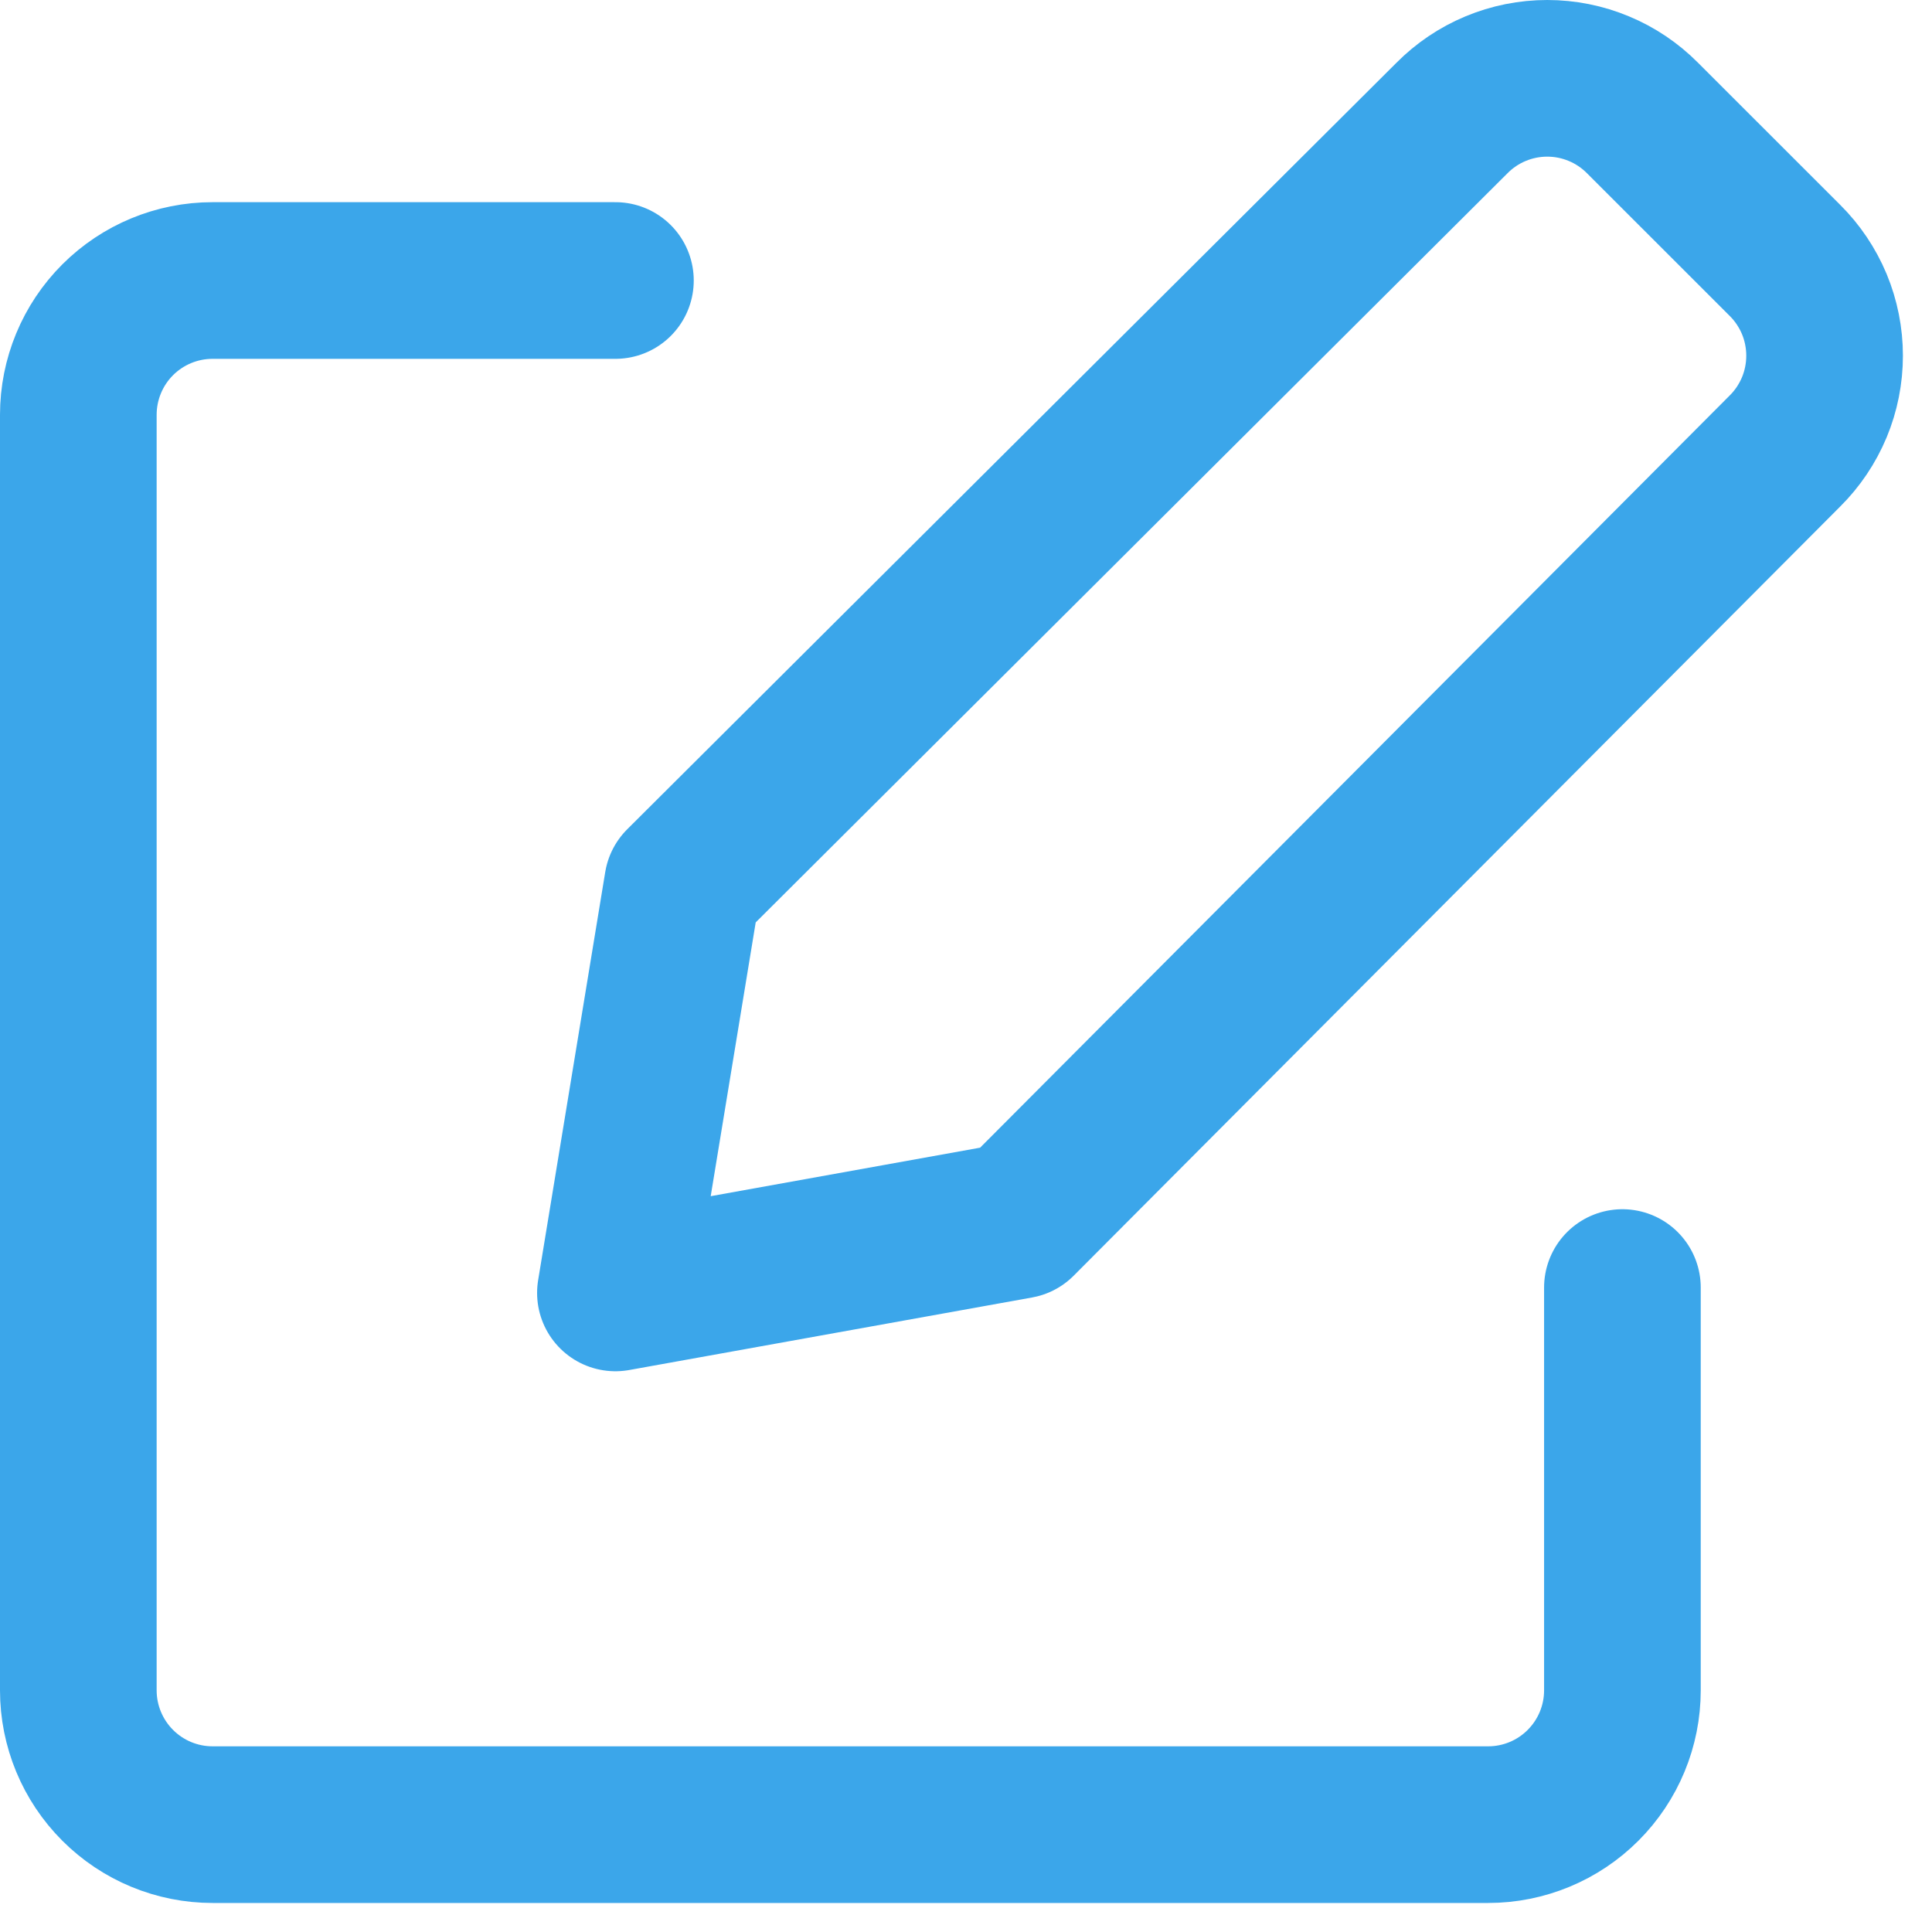
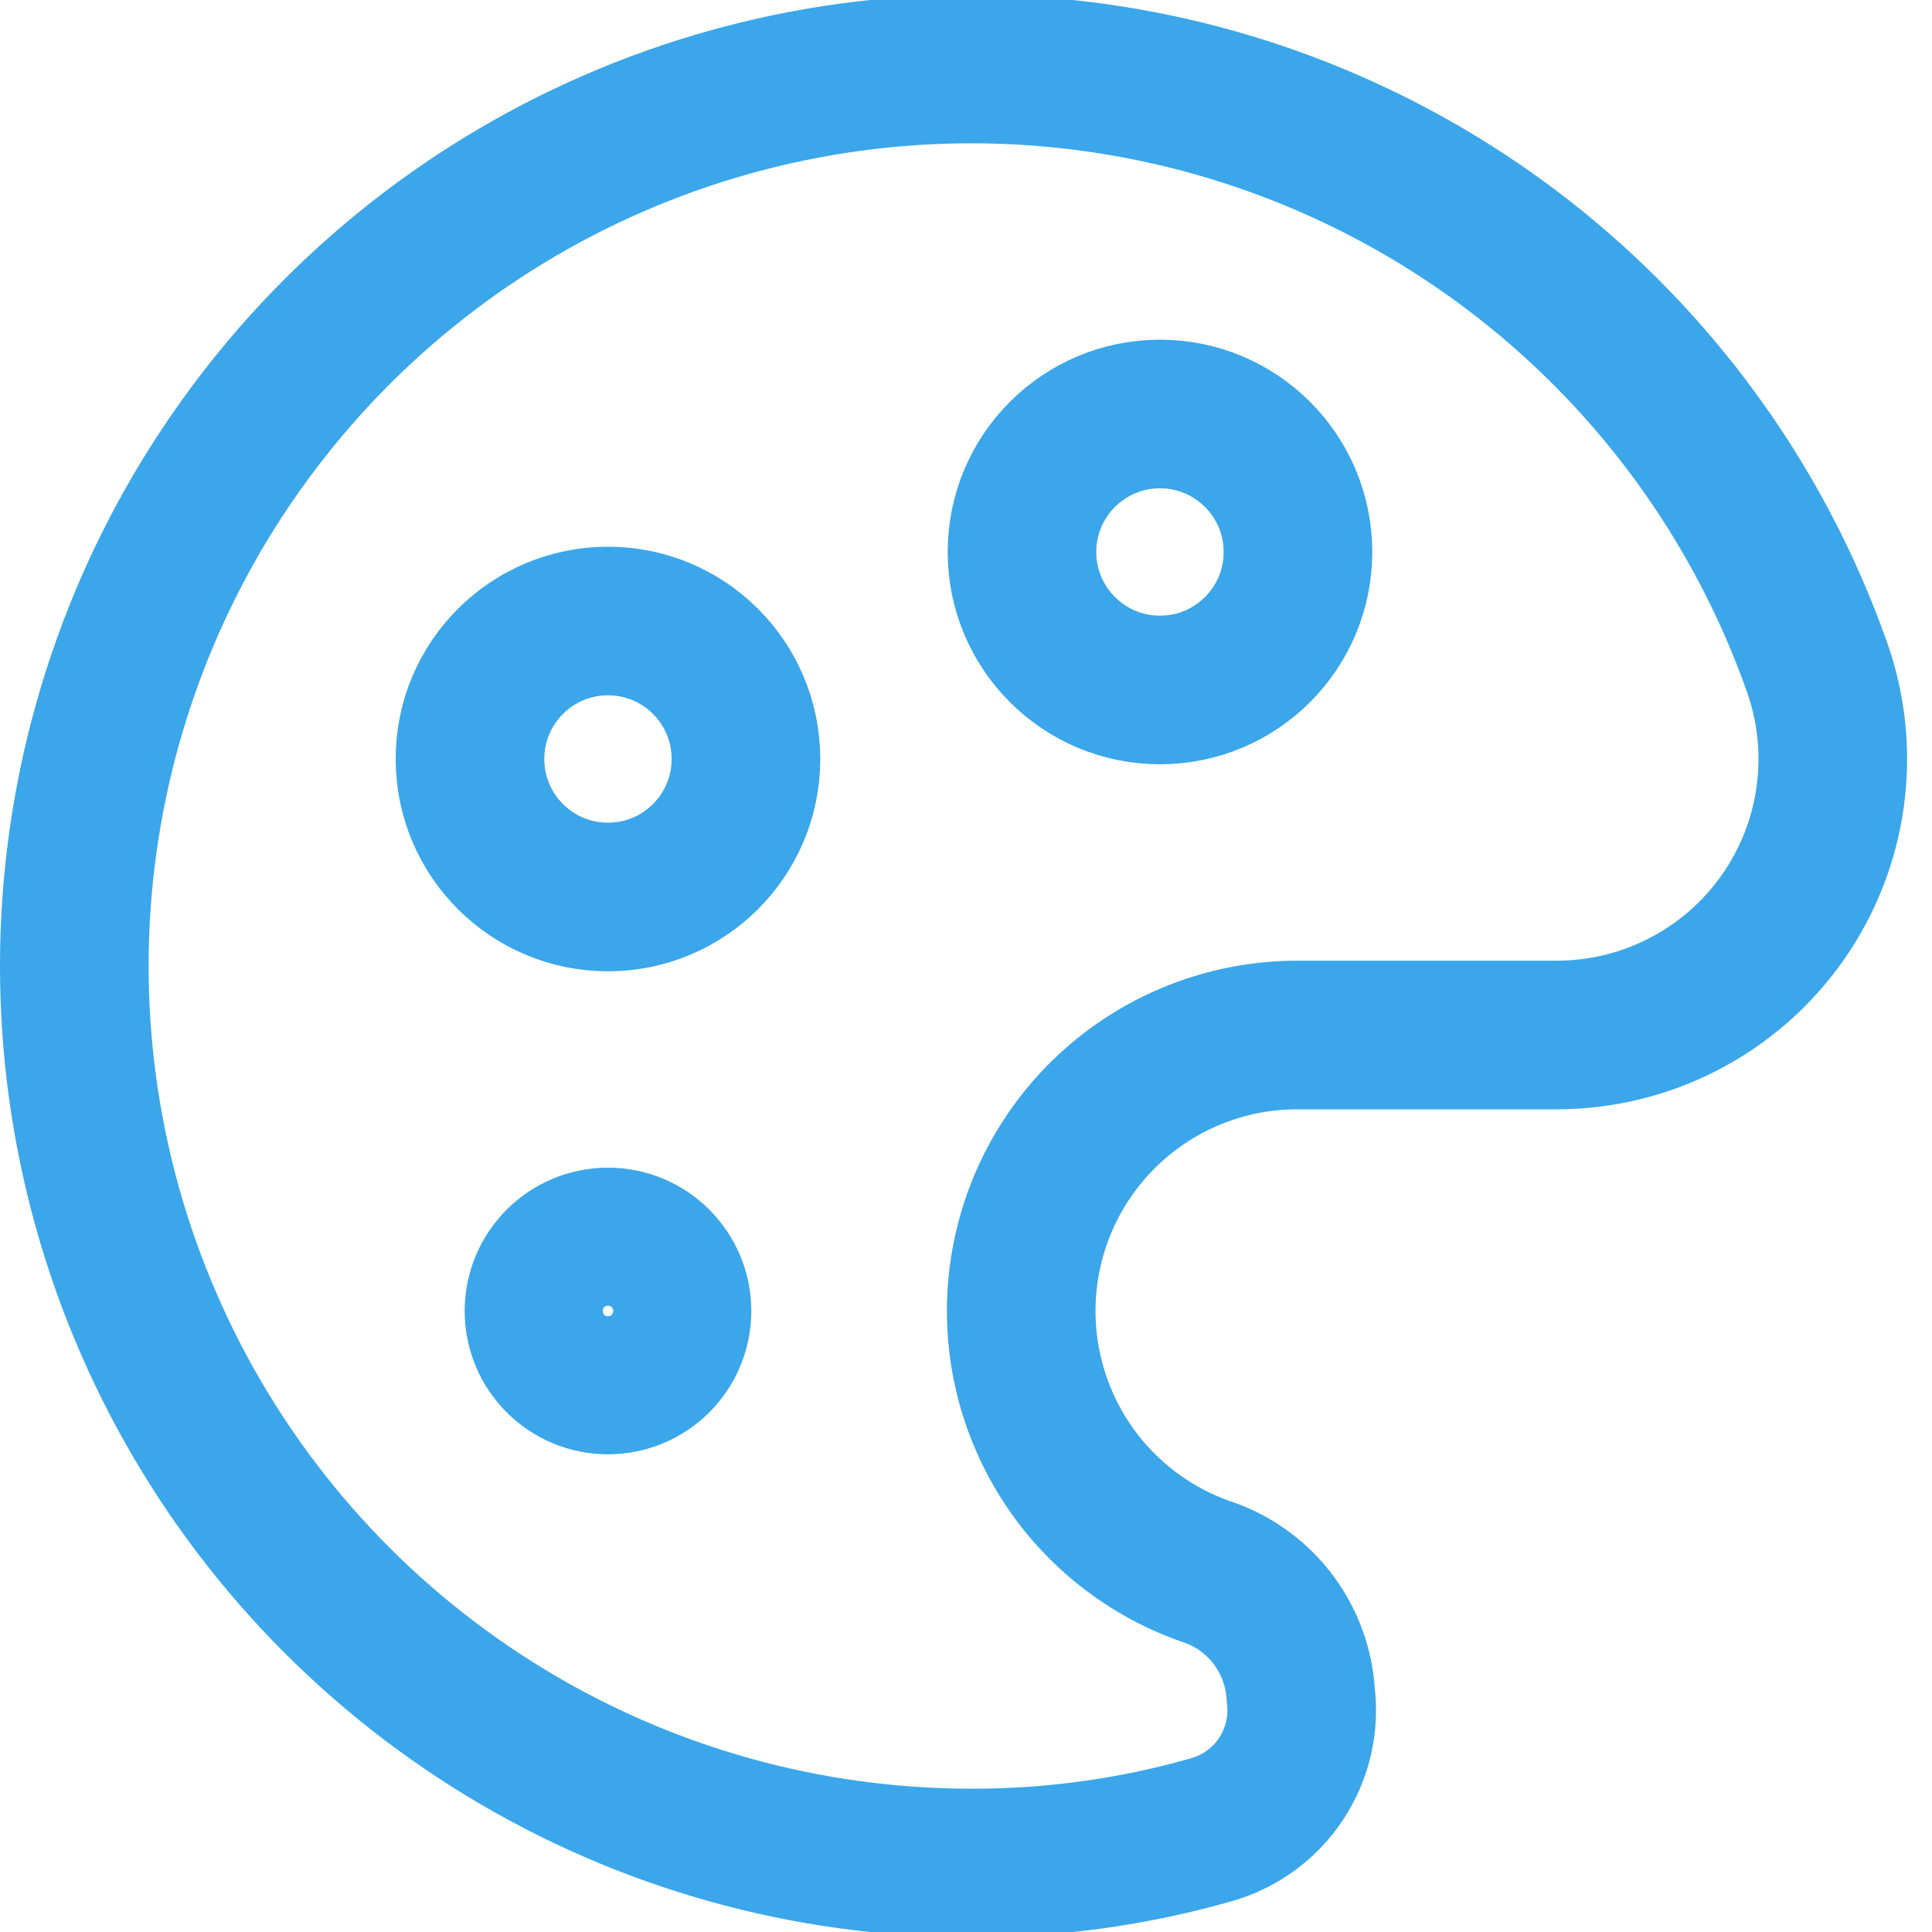
- <svg xmlns="http://www.w3.org/2000/svg" width="37" height="37" viewBox="0 0 37 37" fill="none">
-   <path d="M19.5 23.372L11.786 24.761L13.071 16.944L27.806 2.261C28.045 2.02 28.329 1.828 28.642 1.698C28.956 1.567 29.292 1.5 29.631 1.5C29.971 1.5 30.307 1.567 30.62 1.698C30.934 1.828 31.218 2.02 31.457 2.261L34.183 4.986C34.424 5.225 34.615 5.51 34.746 5.823C34.876 6.136 34.943 6.473 34.943 6.812C34.943 7.152 34.876 7.488 34.746 7.801C34.615 8.114 34.424 8.399 34.183 8.638L19.5 23.372Z" stroke="#3BA6EA" stroke-width="3" stroke-linecap="round" stroke-linejoin="round" />
-   <path d="M31.071 24.658V32.372C31.071 33.054 30.8 33.708 30.318 34.19C29.836 34.673 29.182 34.944 28.5 34.944H4.071C3.389 34.944 2.735 34.673 2.253 34.19C1.771 33.708 1.5 33.054 1.5 32.372V7.944C1.5 7.262 1.771 6.607 2.253 6.125C2.735 5.643 3.389 5.372 4.071 5.372H11.786" stroke="#3BA6EA" stroke-width="3" stroke-linecap="round" stroke-linejoin="round" />
+ <svg xmlns="http://www.w3.org/2000/svg" width="39" height="39" viewBox="0 0 39 39" fill="none">
+   <path d="M23.416 13.928C24.954 13.928 26.201 12.681 26.201 11.143C26.201 9.604 24.954 8.357 23.416 8.357C21.877 8.357 20.63 9.604 20.63 11.143C20.63 12.681 21.877 13.928 23.416 13.928Z" stroke="#3BA6EA" stroke-width="3" stroke-linecap="round" stroke-linejoin="round" />
+   <path d="M12.273 27.857C13.042 27.857 13.666 27.233 13.666 26.464C13.666 25.695 13.042 25.071 12.273 25.071C11.504 25.071 10.88 25.695 10.88 26.464C10.88 27.233 11.504 27.857 12.273 27.857Z" stroke="#3BA6EA" stroke-width="3" stroke-linecap="round" stroke-linejoin="round" />
+   <path d="M12.273 18.107C13.811 18.107 15.058 16.86 15.058 15.321C15.058 13.783 13.811 12.536 12.273 12.536C10.734 12.536 9.487 13.783 9.487 15.321C9.487 16.86 10.734 18.107 12.273 18.107Z" stroke="#3BA6EA" stroke-width="3" stroke-linecap="round" stroke-linejoin="round" />
+   <path d="M26.257 34.209C26.226 33.668 26.038 33.149 25.716 32.713C25.395 32.278 24.953 31.946 24.446 31.757C23.186 31.343 22.115 30.493 21.426 29.36C20.737 28.227 20.474 26.885 20.686 25.576C20.897 24.267 21.569 23.076 22.58 22.217C23.591 21.359 24.875 20.889 26.201 20.893H31.41C32.304 20.895 33.185 20.683 33.979 20.273C34.773 19.864 35.457 19.27 35.973 18.54C36.49 17.811 36.823 16.968 36.945 16.083C37.067 15.198 36.975 14.297 36.675 13.455C35.568 10.326 33.621 7.563 31.049 5.466C28.476 3.369 25.377 2.019 22.09 1.564C18.802 1.109 15.453 1.566 12.407 2.886C9.362 4.205 6.738 6.337 4.822 9.047C2.906 11.756 1.772 14.941 1.543 18.252C1.314 21.563 2 24.873 3.525 27.821C5.05 30.768 7.356 33.24 10.191 34.966C13.025 36.692 16.28 37.606 19.599 37.607C21.238 37.612 22.87 37.387 24.446 36.938C25.025 36.776 25.527 36.411 25.859 35.91C26.191 35.409 26.333 34.805 26.257 34.209V34.209Z" stroke="#3BA6EA" stroke-width="3" stroke-linecap="round" stroke-linejoin="round" />
</svg>
